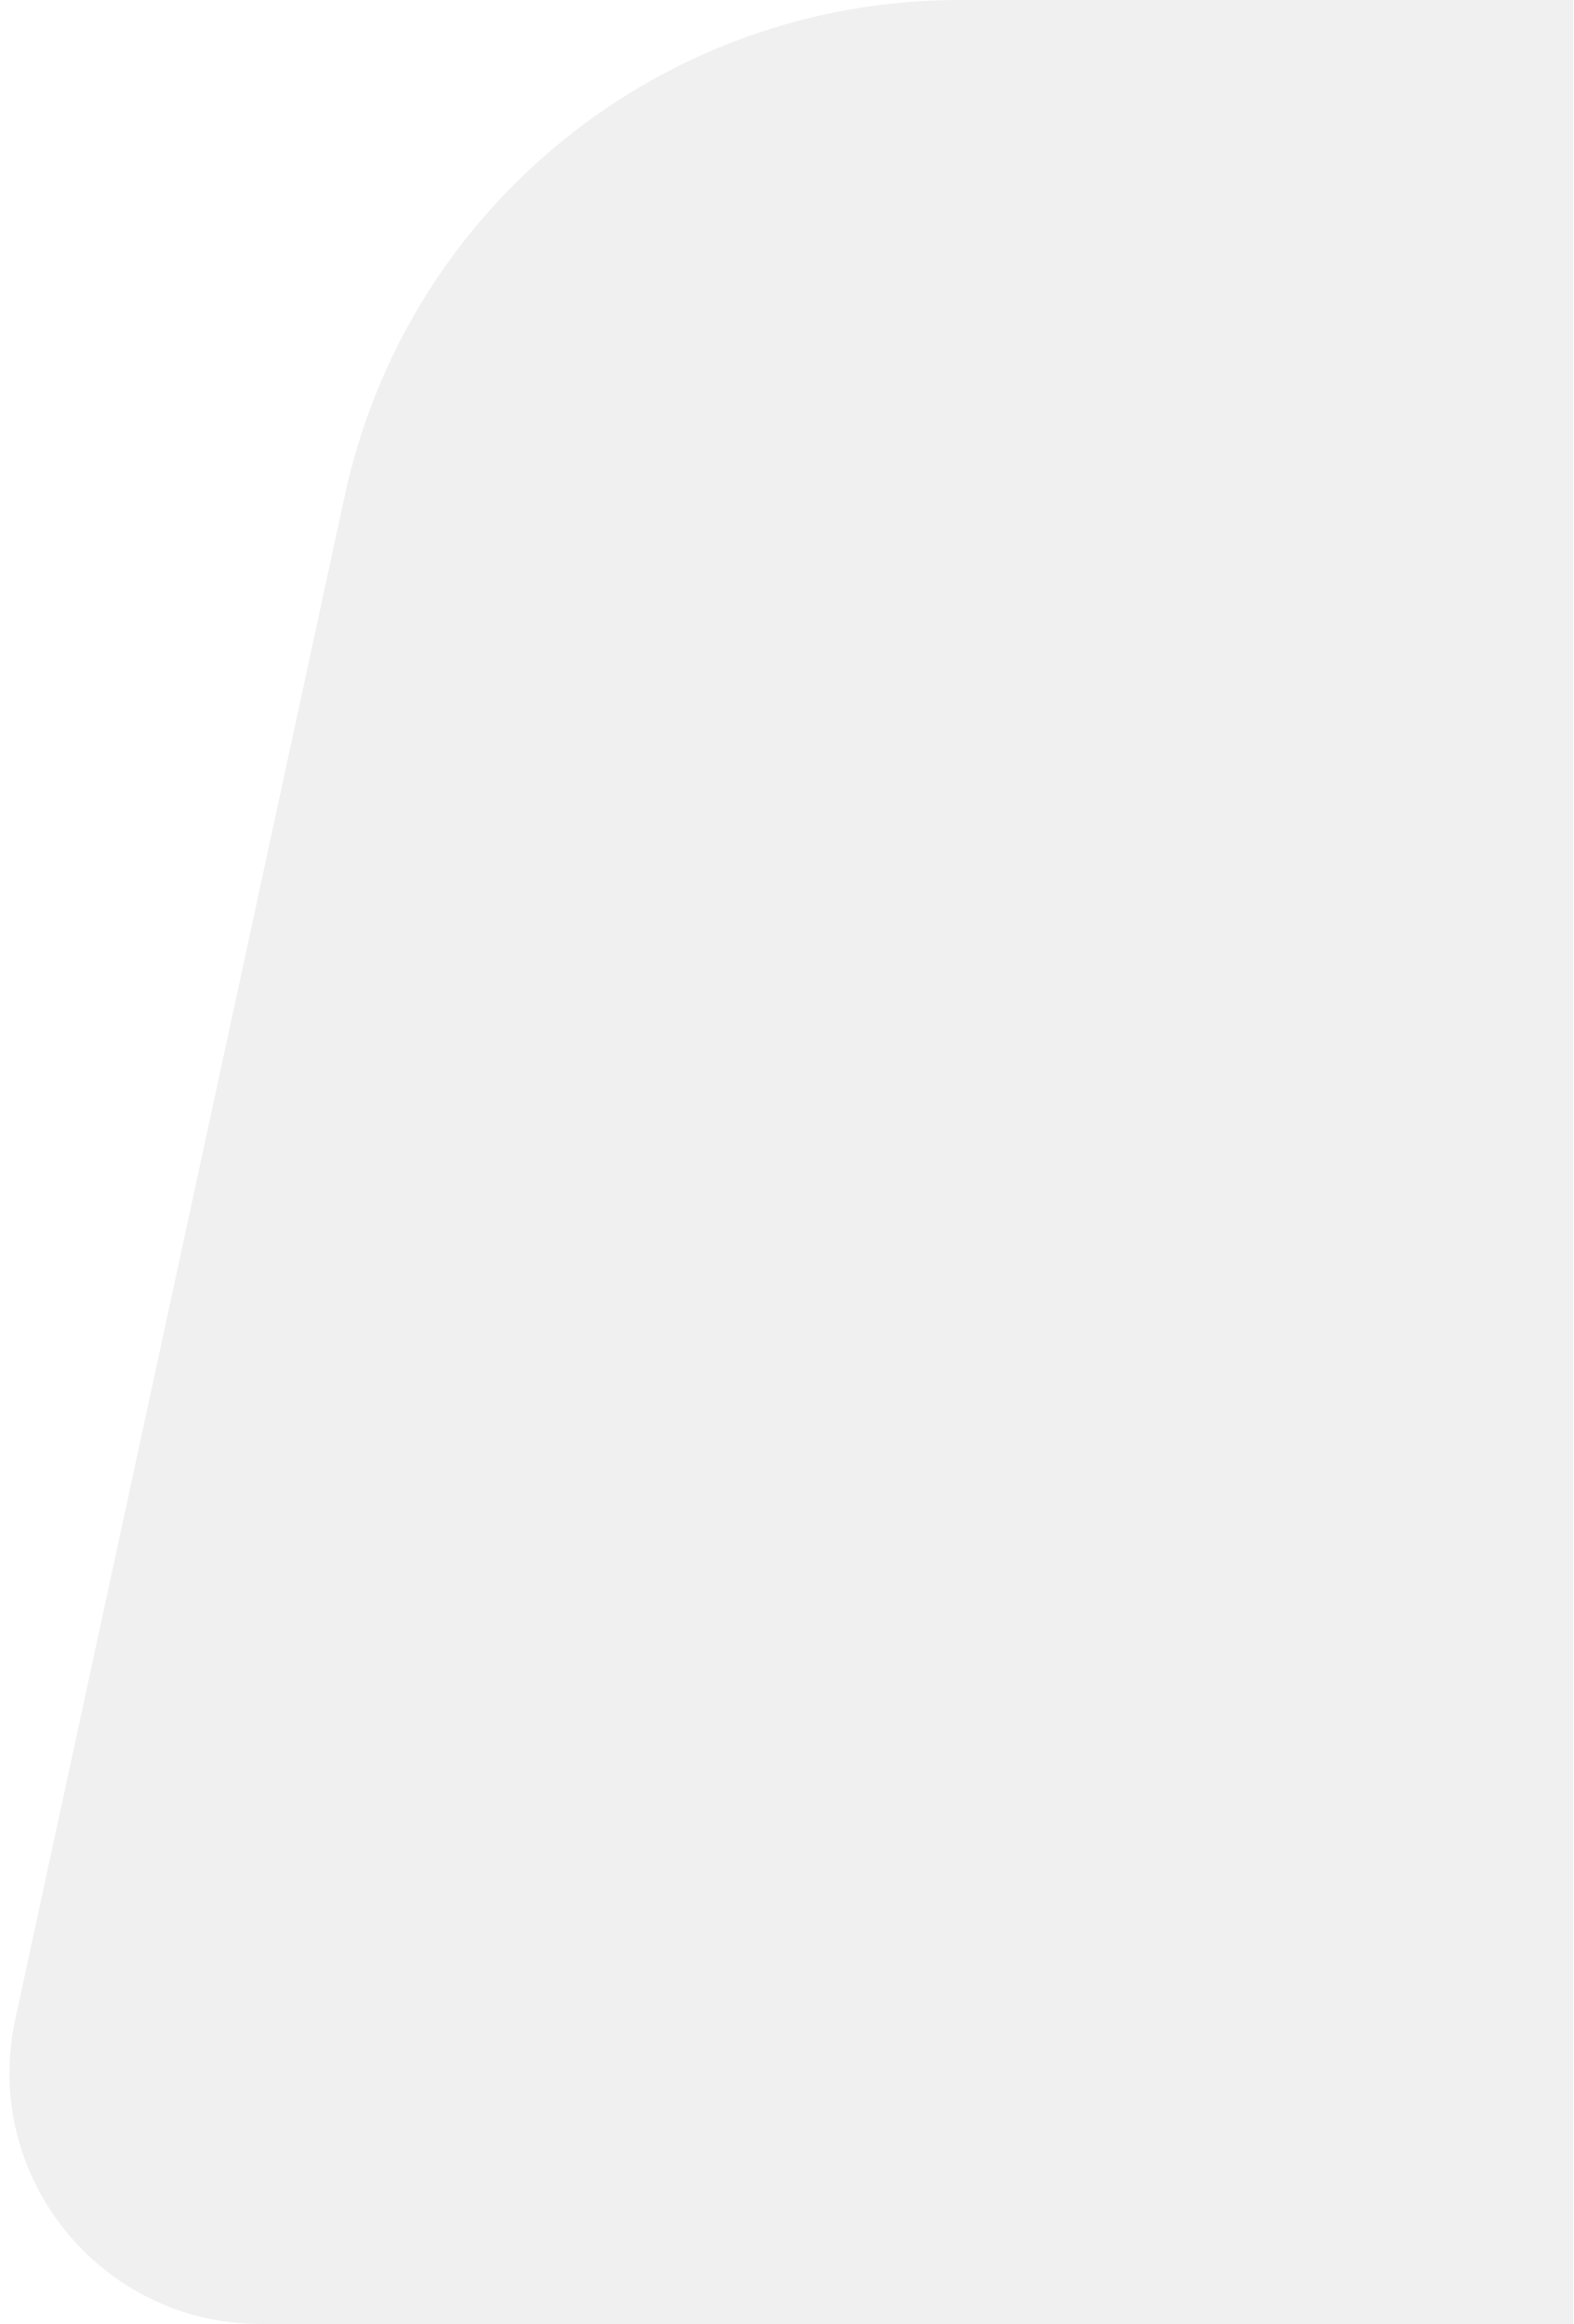
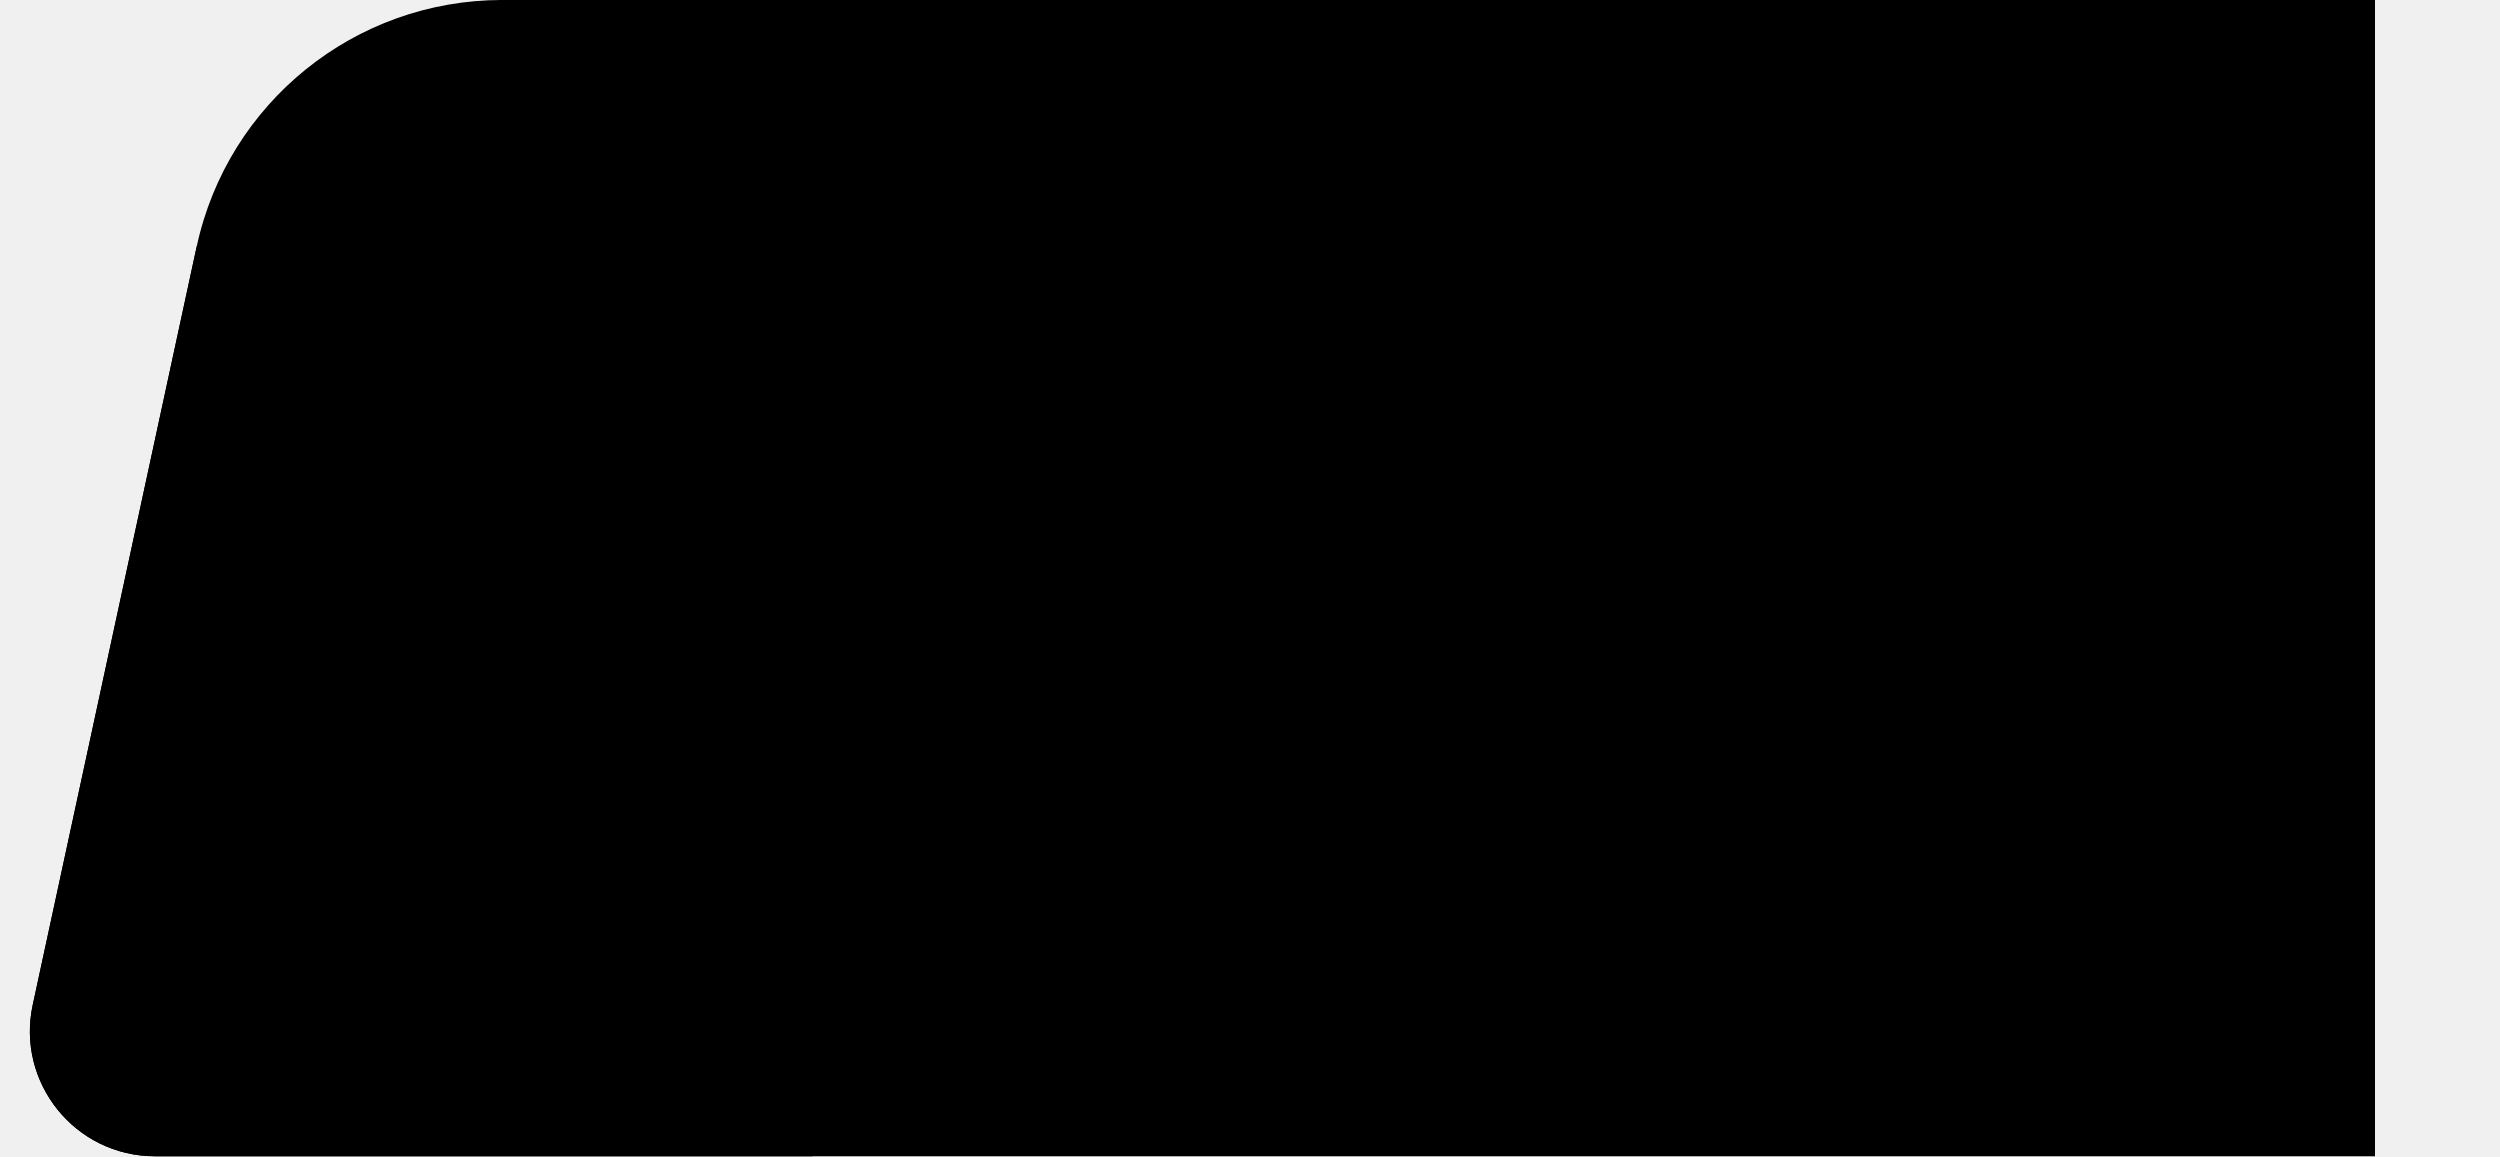
- <svg xmlns="http://www.w3.org/2000/svg" width="100%" height="100%" viewBox="0 0 501 740" version="1.1" xml:space="preserve" style="fill-rule:evenodd;clip-rule:evenodd;stroke-linejoin:round;stroke-miterlimit:2;">
-   <g transform="matrix(1.08345,0,0,1.21709,-1.30282,-0.312284)">
-     <path d="M77.838,608.267L1.202,608.267L1.202,0.257L282.953,0.257C196.037,0.257 120.896,54.231 102.527,129.856L5.668,528.644C-4.279,569.595 30.774,608.267 77.838,608.267ZM463.508,0.257L466.277,0.257L466.277,608.267L463.508,608.267L463.508,0.257Z" style="fill:white;" />
-   </g>
+ <svg xmlns="http://www.w3.org/2000/svg" width="1600" height="740" viewBox="0 0 1600 740" fill="none">
+   <path d="M125.895 157.733C145.797 65.691 227.209 0 321.378 0H520V740H99.146C48.154 740 10.177 692.934 20.953 643.093L125.895 157.733Z" fill="#000" />
+   <path d="M1225.895 157.733C145.797 1265.691 227.209 0 321.378 0H1520V740H99.146C48.154 740 10.177 692.934 20.953 643.093L125.895 157.733Z" fill="#000" />
</svg>
